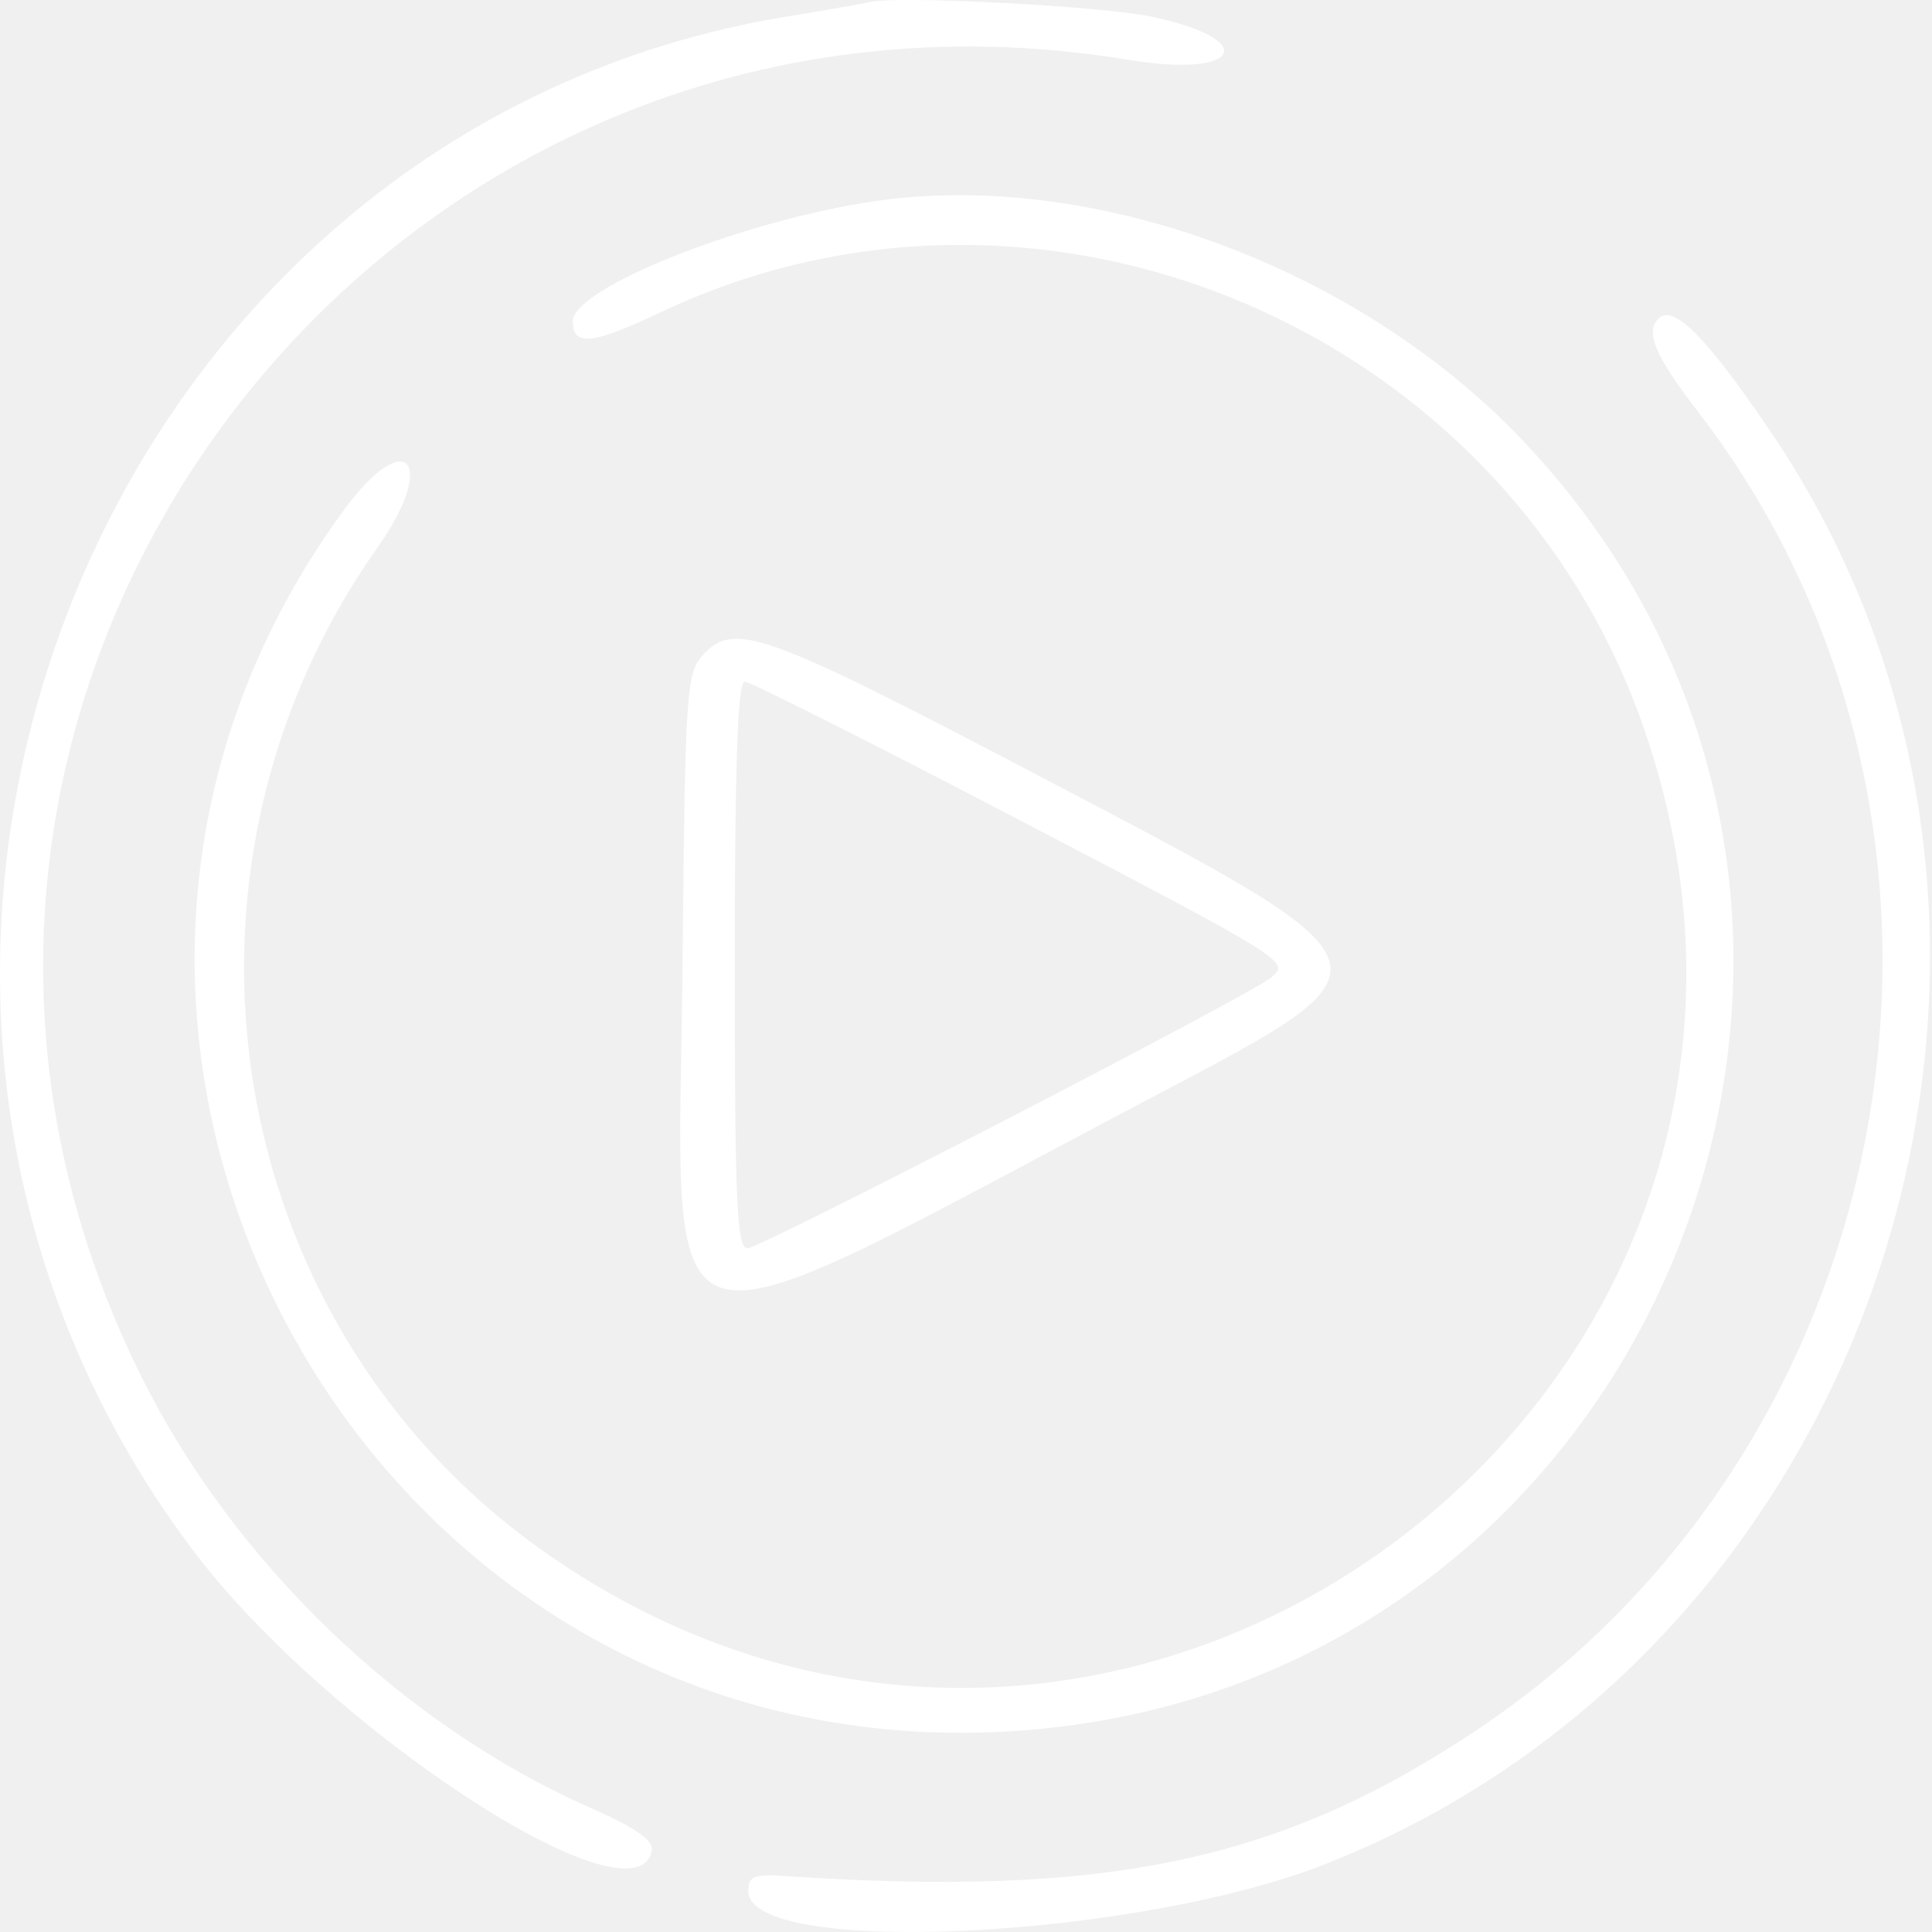
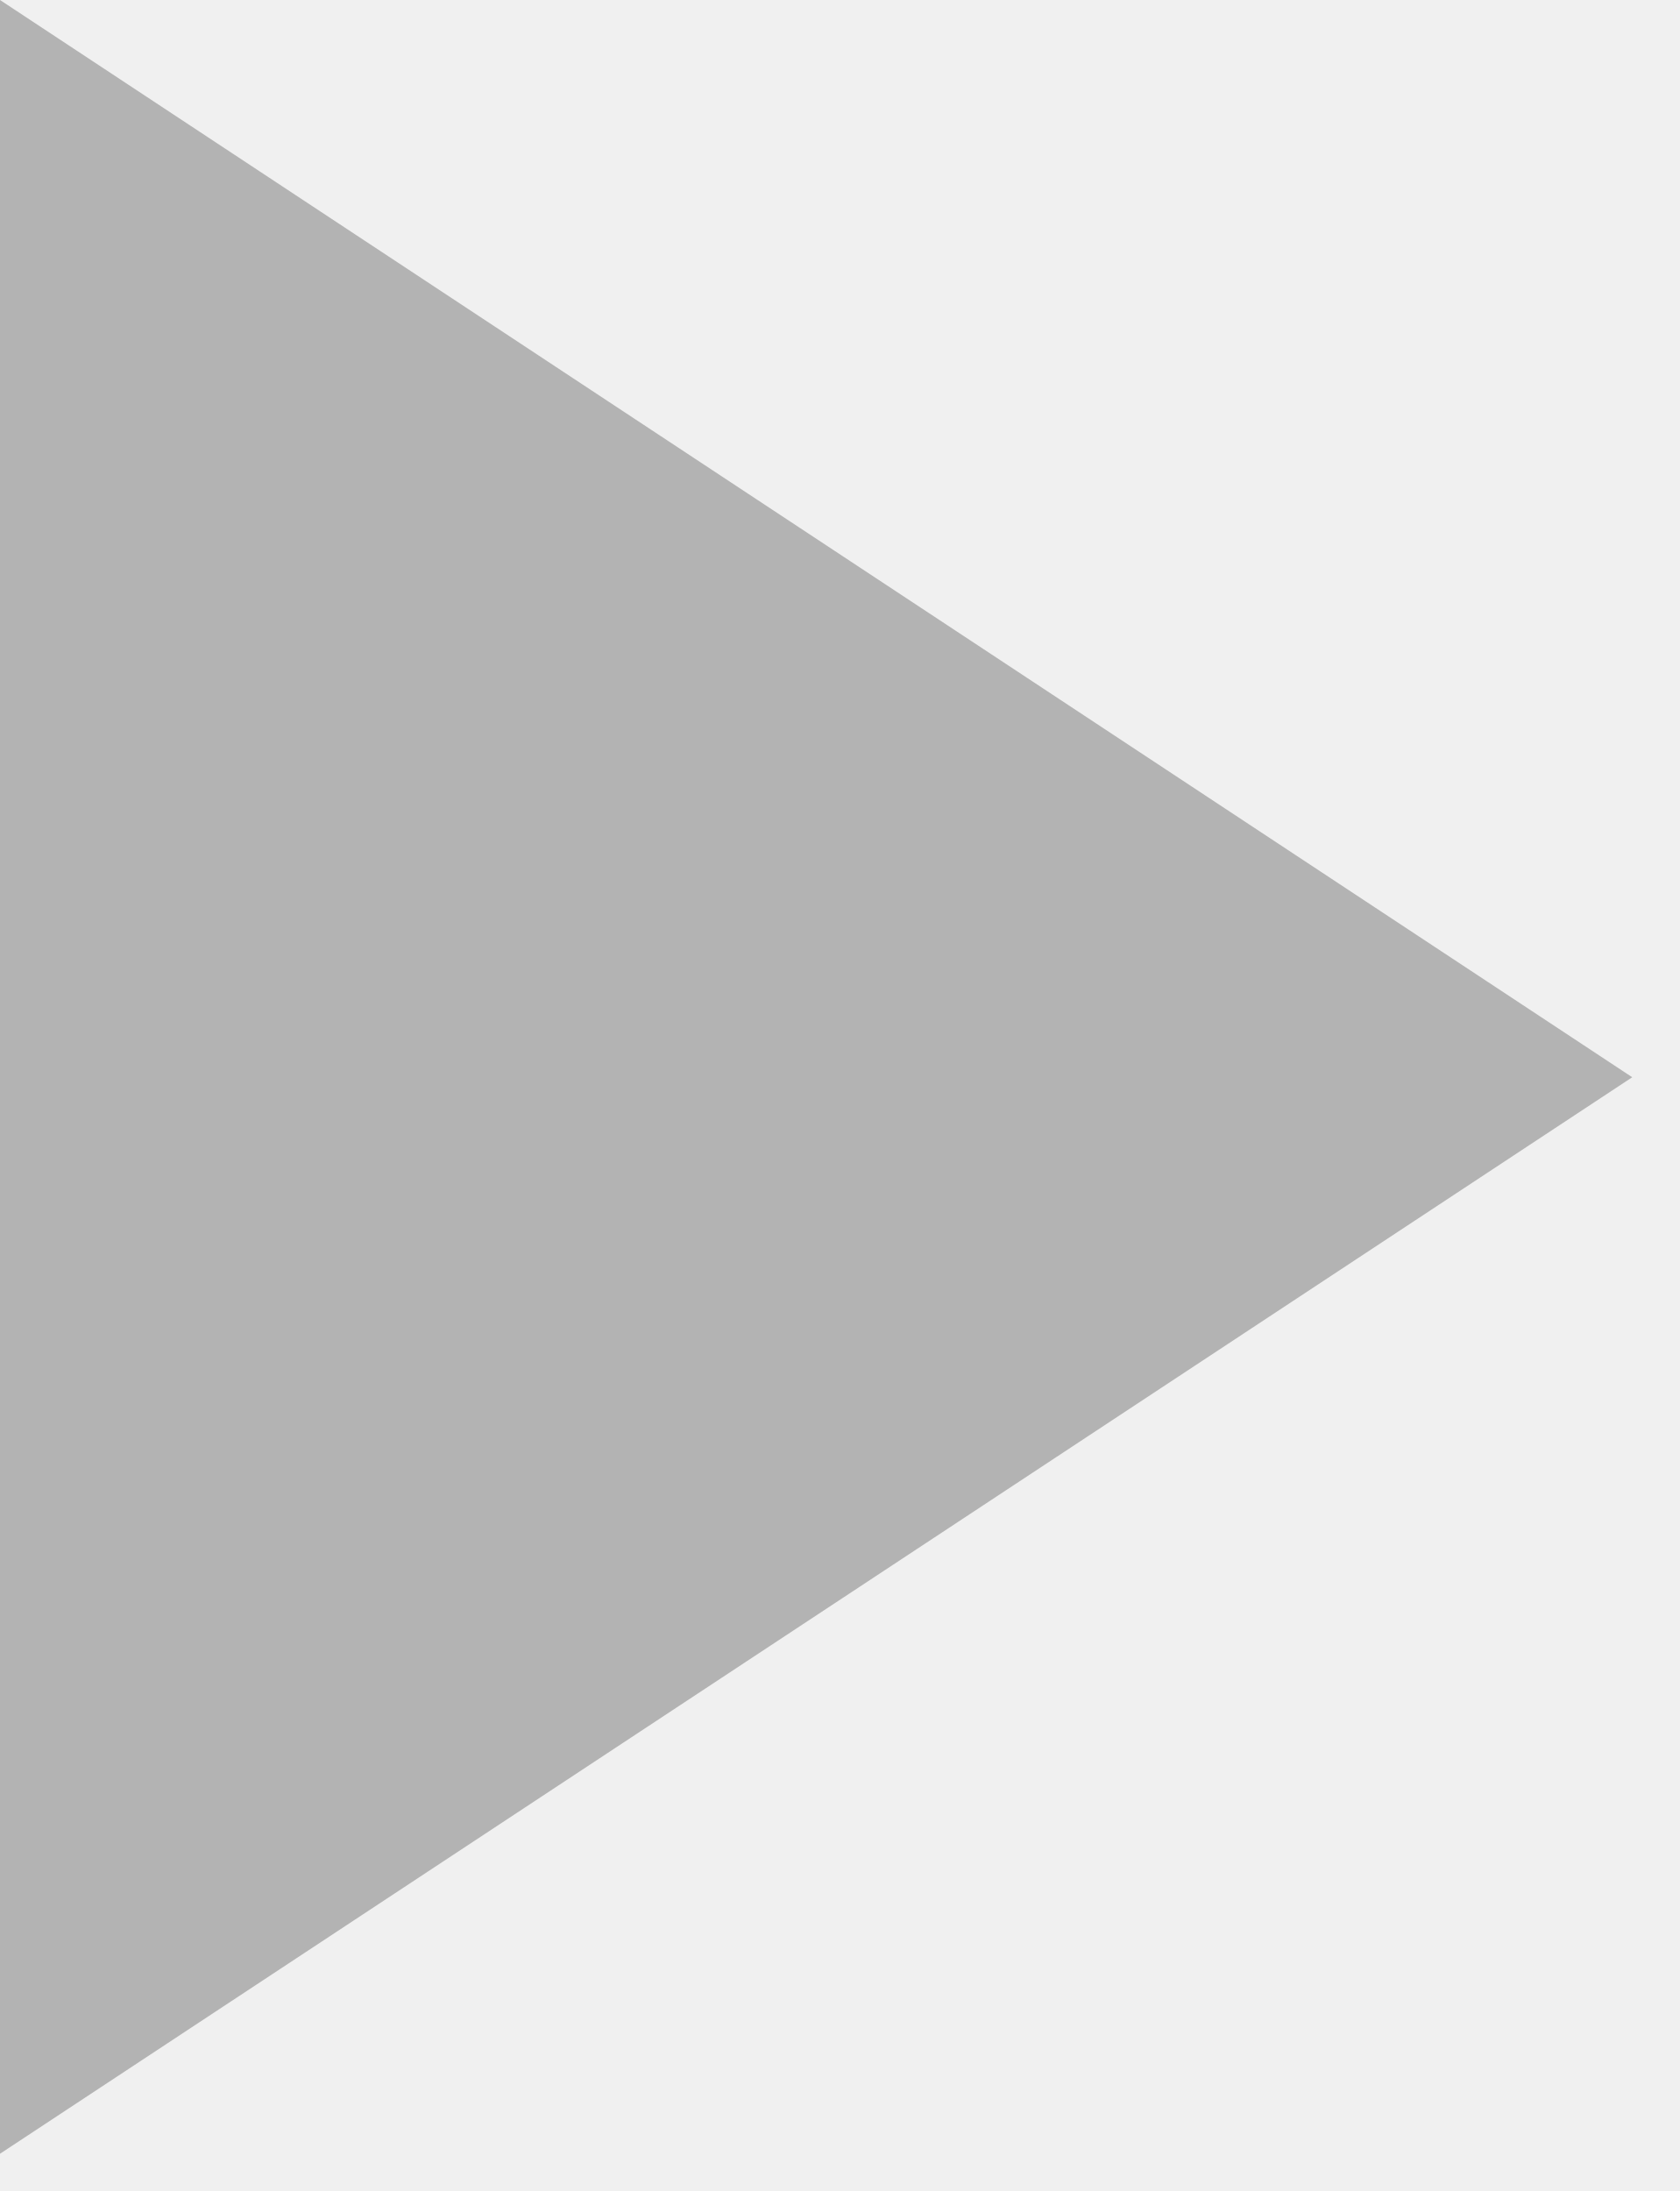
- <svg xmlns="http://www.w3.org/2000/svg" width="130" height="130" viewBox="0 0 130 130" fill="none">
-   <path d="M58.521 0.136C58.022 0.256 55.57 0.686 53.073 1.091C6.174 8.698 -16.008 65.904 13.026 104.367C22.068 116.344 42.832 129.906 43.861 124.506C43.989 123.832 42.753 122.978 39.685 121.624C27.099 116.065 15.71 105.112 9.495 92.594C-13.074 47.128 25.54 -4.323 75.965 4.029C83.54 5.284 84.856 2.668 77.432 1.111C74.053 0.403 60.344 -0.304 58.521 0.136V0.136ZM58.824 13.543C49.956 14.849 38.545 19.39 38.545 21.611C38.545 23.335 39.826 23.202 44.506 20.99C70.142 8.878 101.354 22.131 110.64 49.072C126.075 93.852 75.119 131.76 36.427 104.279C14.926 89.009 9.968 58.679 25.403 36.84C29.499 31.044 27.344 28.594 23.161 34.291C-2.608 69.397 24.296 118.982 67.771 116.507C111.658 114.008 132.641 61.421 102.441 29.619C91.369 17.961 73.509 11.378 58.824 13.541L58.824 13.543ZM111.588 21.449C110.688 22.349 111.376 23.96 114.257 27.704C135.62 55.458 128.626 96.943 99.294 116.46C86.077 125.255 74.472 127.692 52.771 126.233C50.727 126.096 50.349 126.252 50.349 127.237C50.349 131.711 76.324 130.498 89.203 125.422C126.968 110.539 141.858 62.495 119.094 28.974C114.774 22.614 112.602 20.435 111.588 21.449L111.588 21.449ZM47.264 44.111C46.191 45.296 46.099 46.687 45.935 64.203C45.665 93 42.798 92.129 77.569 73.811C94.514 64.883 94.609 65.163 70.306 52.414C51.304 42.447 49.395 41.758 47.264 44.111ZM68.264 55.005C86.726 64.648 86.822 64.708 85.531 65.78C84.083 66.982 51.161 84 50.285 84C49.581 84 49.441 80.835 49.441 64.932C49.441 51.557 49.639 45.864 50.102 45.864C50.465 45.864 58.639 49.978 68.264 55.005H68.264Z" fill="white" />
+ <svg xmlns="http://www.w3.org/2000/svg" width="23" height="30" viewBox="0 0 23 30" fill="none">
+   <g clip-path="url(#clip0)">
+     <path d="M22.35 14.75L0 0C0 22.23 0 11.32 0 29.49L22.35 14.75Z" fill="#B3B3B3" />
+   </g>
+   <defs>
+     <clipPath id="clip0">
+       <rect width="22.35" height="29.49" fill="white" />
+     </clipPath>
+   </defs>
</svg>
